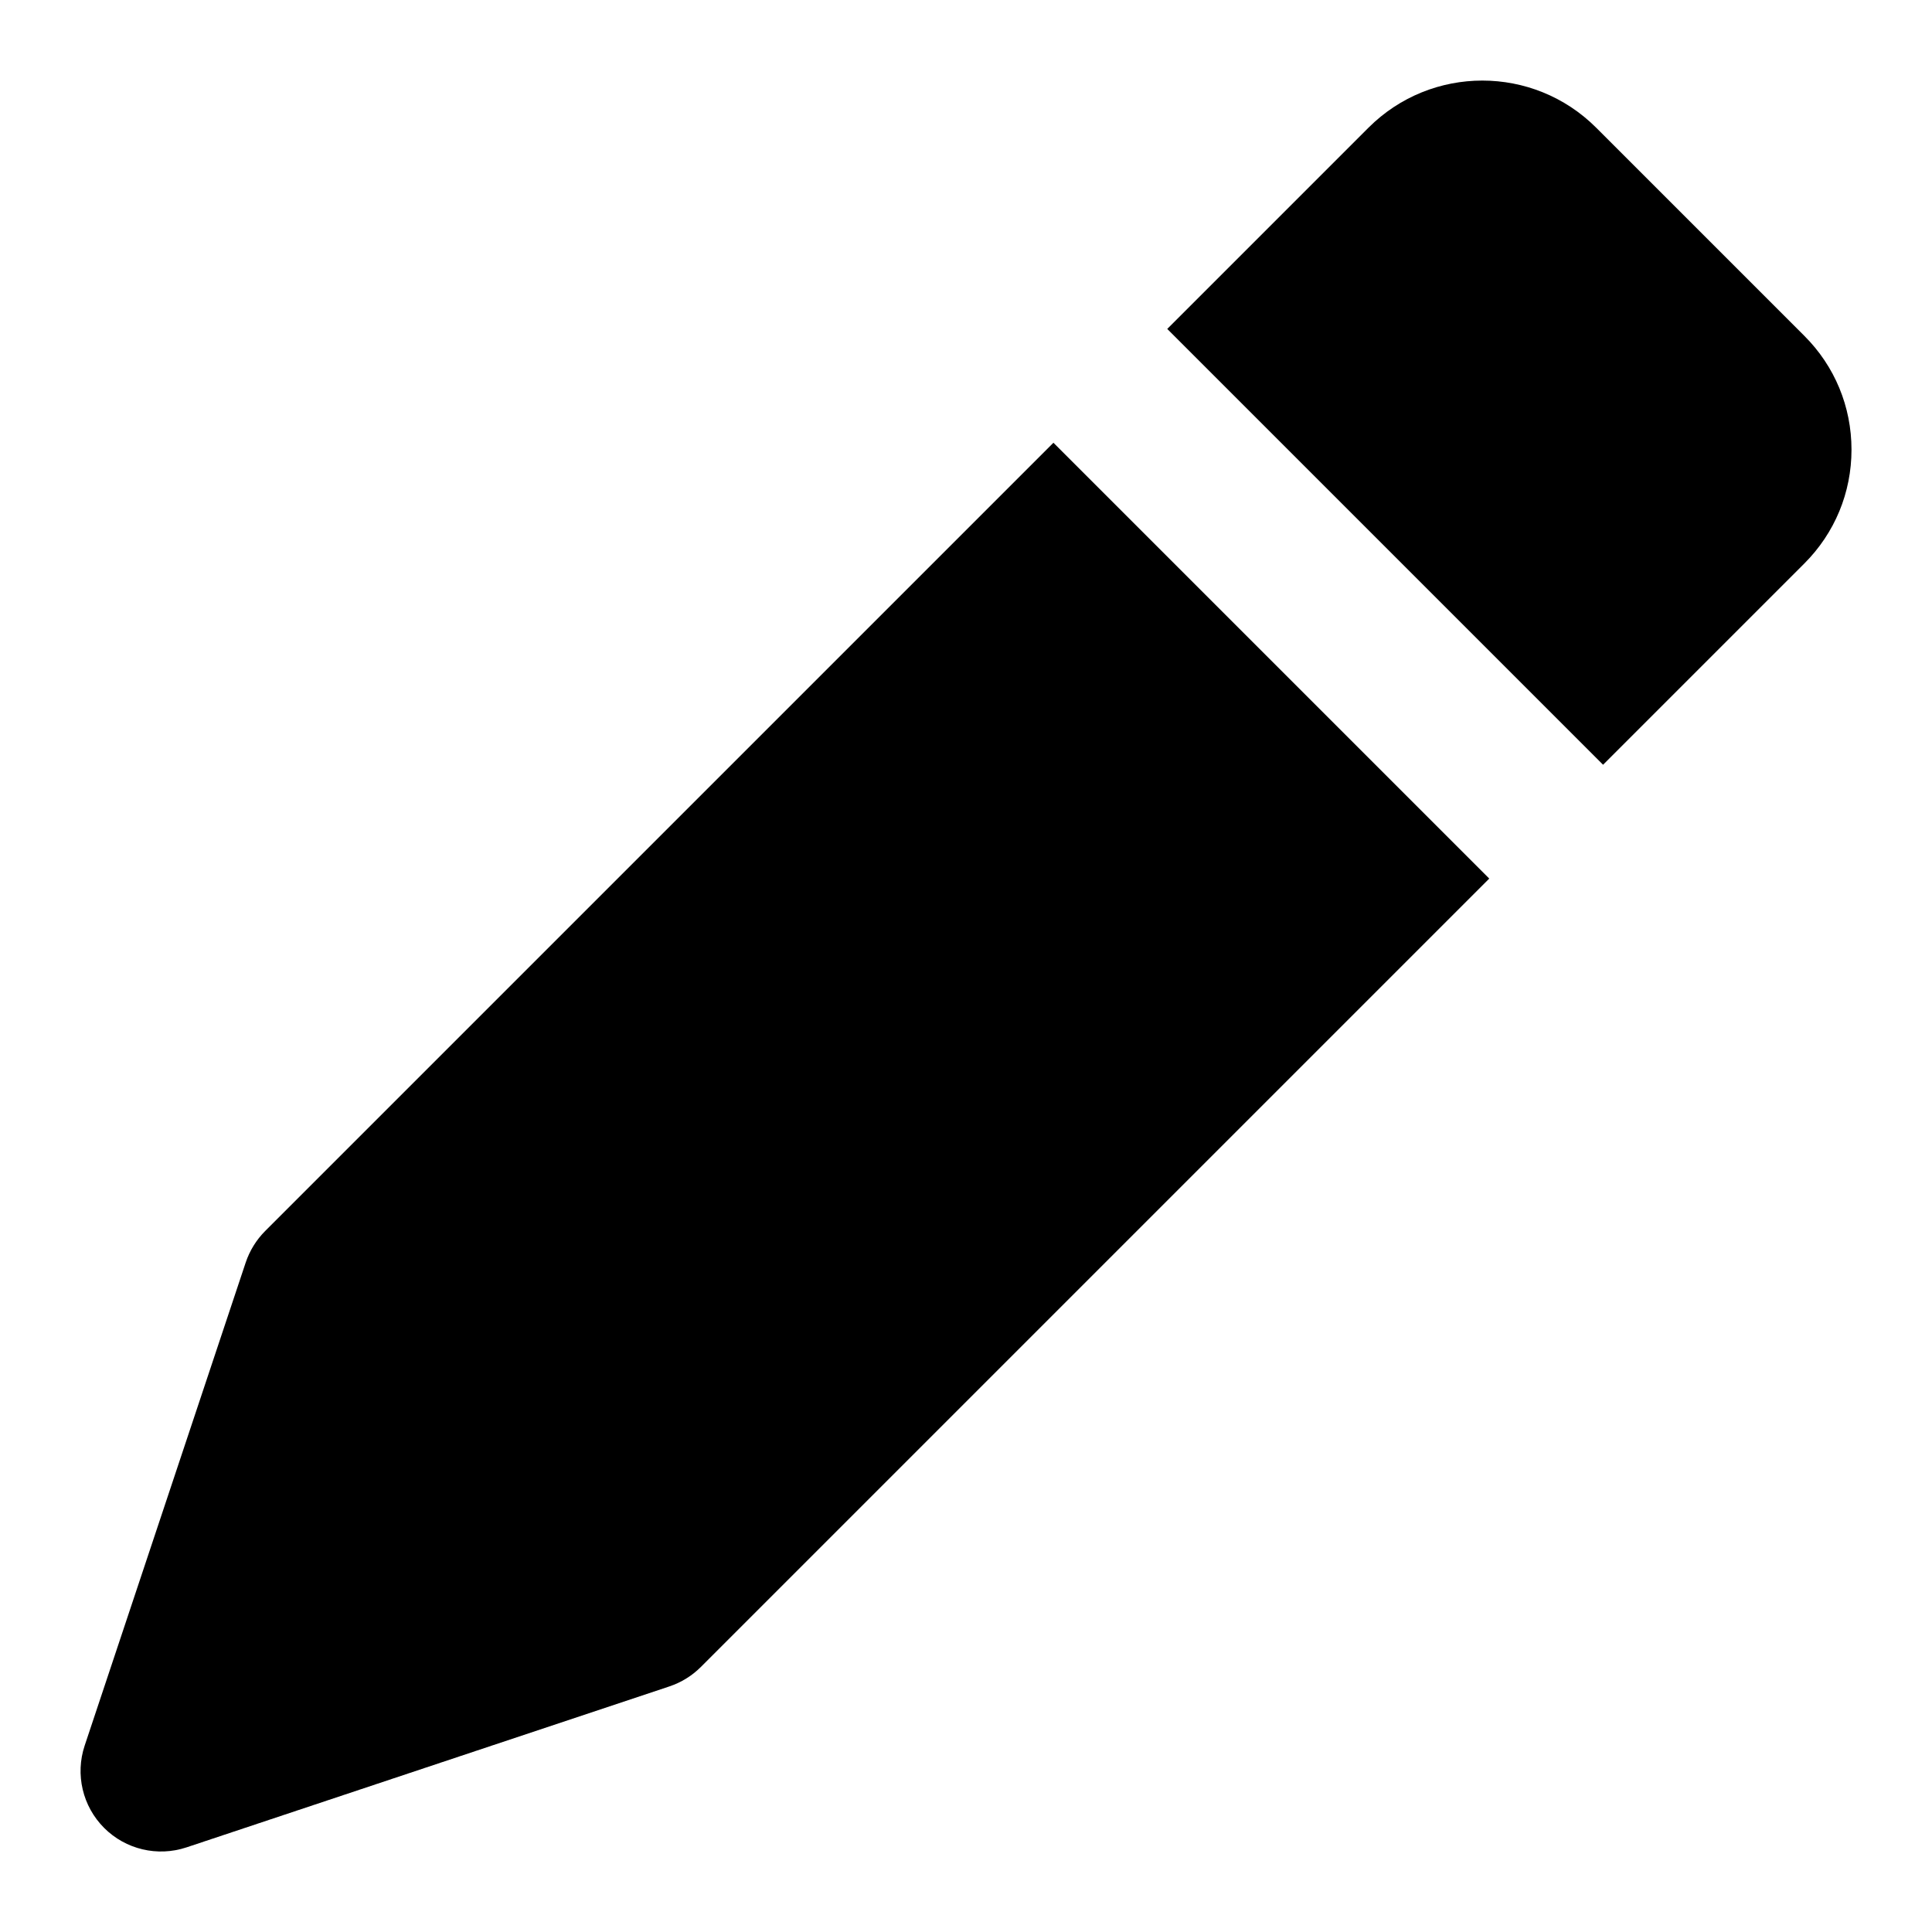
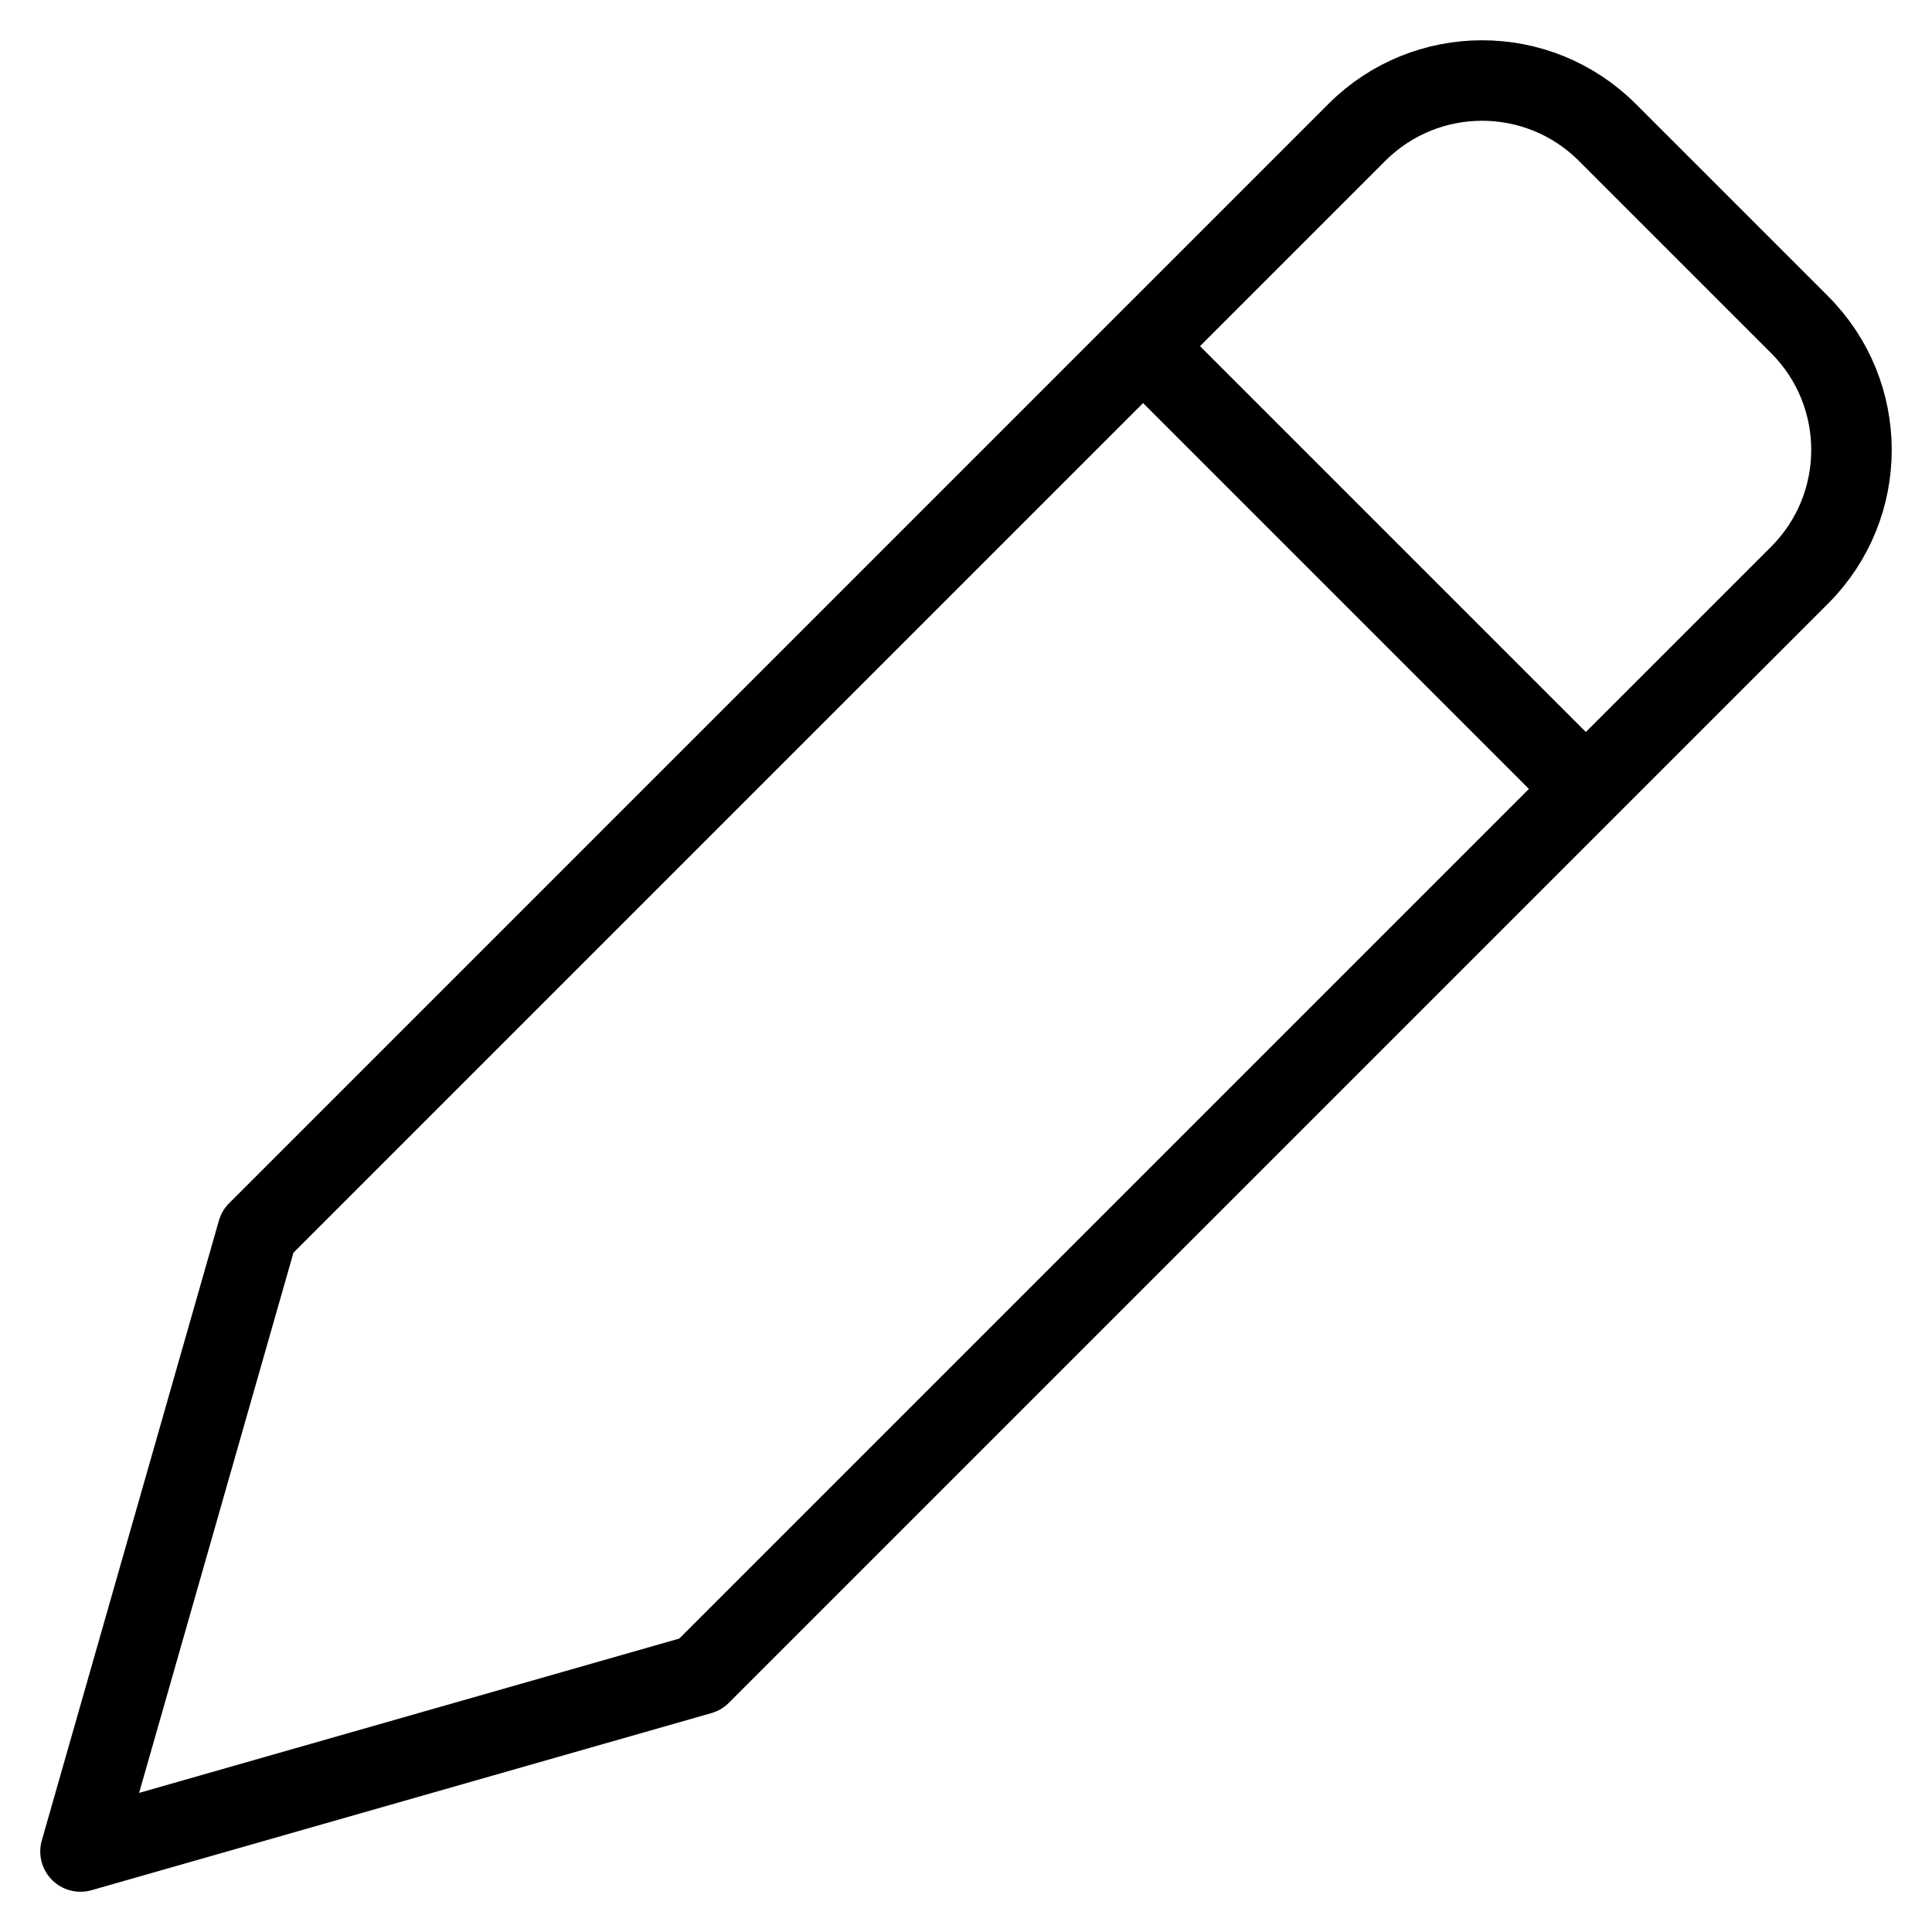
- <svg xmlns="http://www.w3.org/2000/svg" viewBox="0 0 24 24">
-   <g fill="currentColor">
-     <path d="m13.086 5.5-9.793 9.793a1.01 1.01 0 0 0-.241.391l-2 6a1 1 0 0 0 1.264 1.265l6-2c.147-.049.281-.132.391-.242l9.793-9.793L13.086 5.5Z" />
-     <path d="m22.414 4.172-2.586-2.586a2.001 2.001 0 0 0-2.828 0l-2.5 2.5L19.914 9.5l2.5-2.5c.378-.378.586-.88.586-1.414s-.208-1.037-.586-1.414Z" />
-   </g>
+ <svg xmlns="http://www.w3.org/2000/svg" fill="none" viewBox="0 0 24 24">
+   <path stroke="currentColor" stroke-linecap="round" stroke-linejoin="round" d="m14.2 4.3 5.5 5.5m-11 11L1 23l2.2-7.7L16.856 1.644a2.2 2.2 0 0 1 3.11 0l2.39 2.39a2.2 2.2 0 0 1 0 3.11L8.7 20.8Z" />
</svg>
